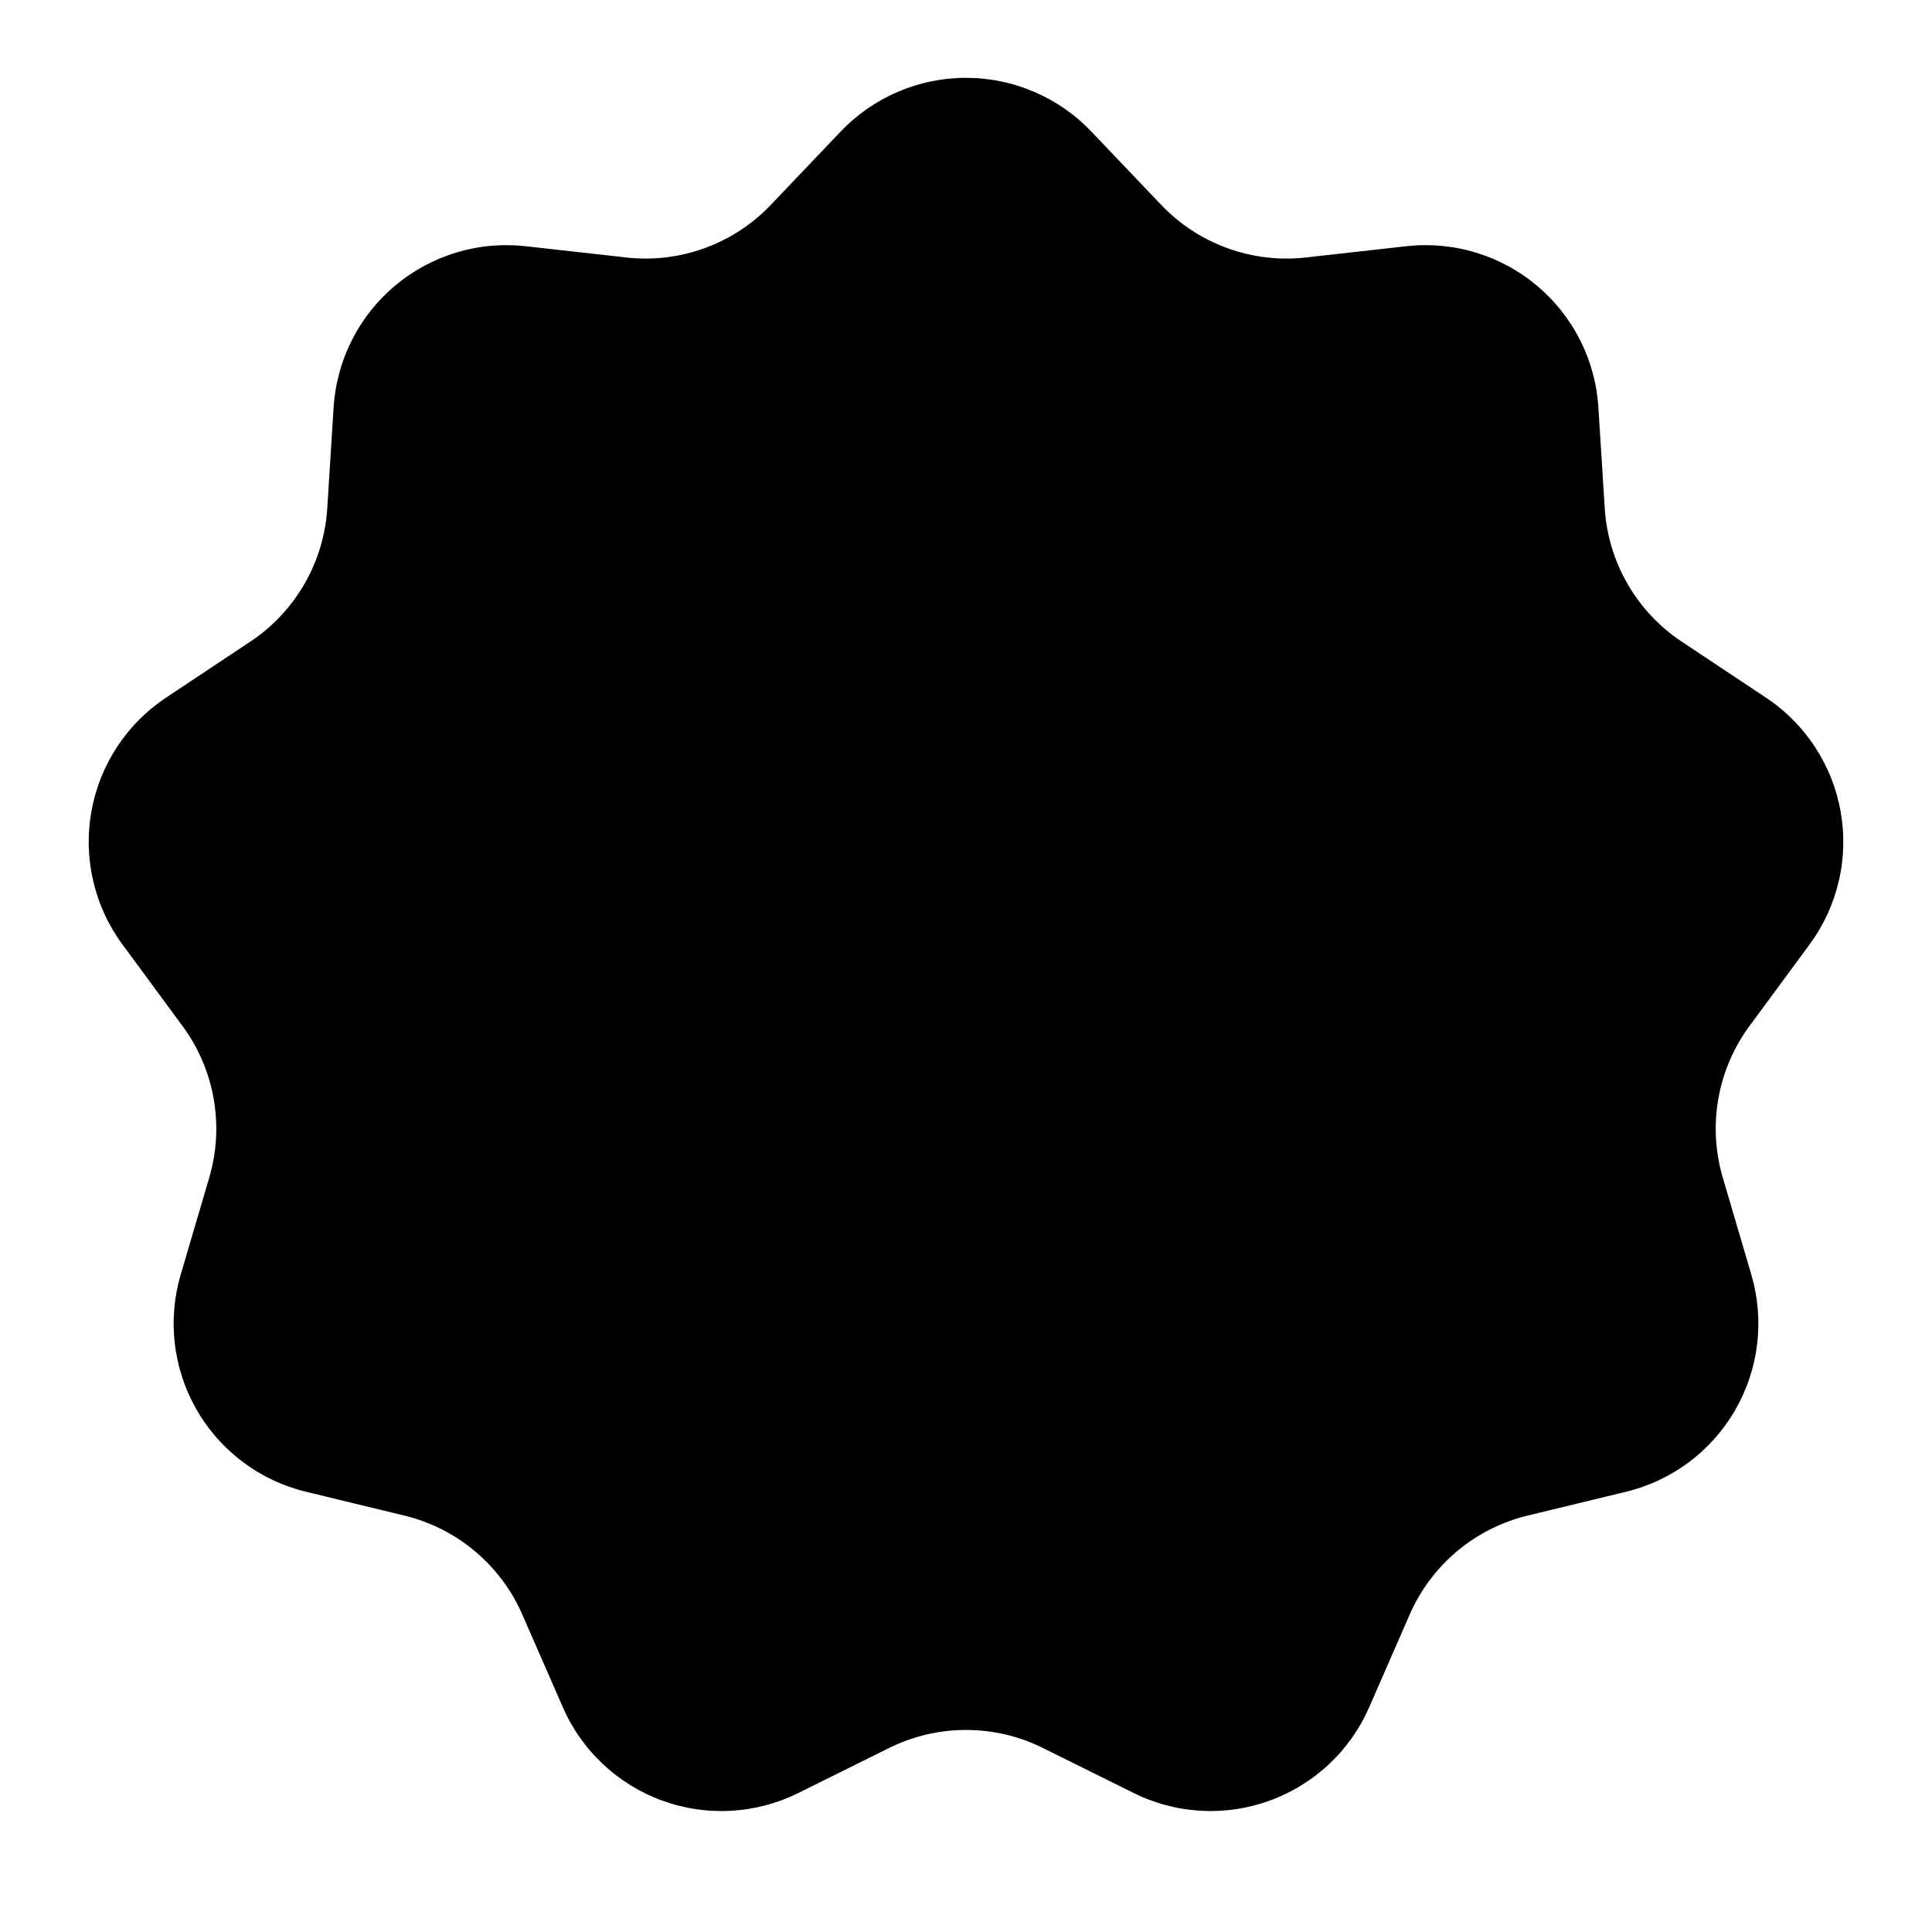
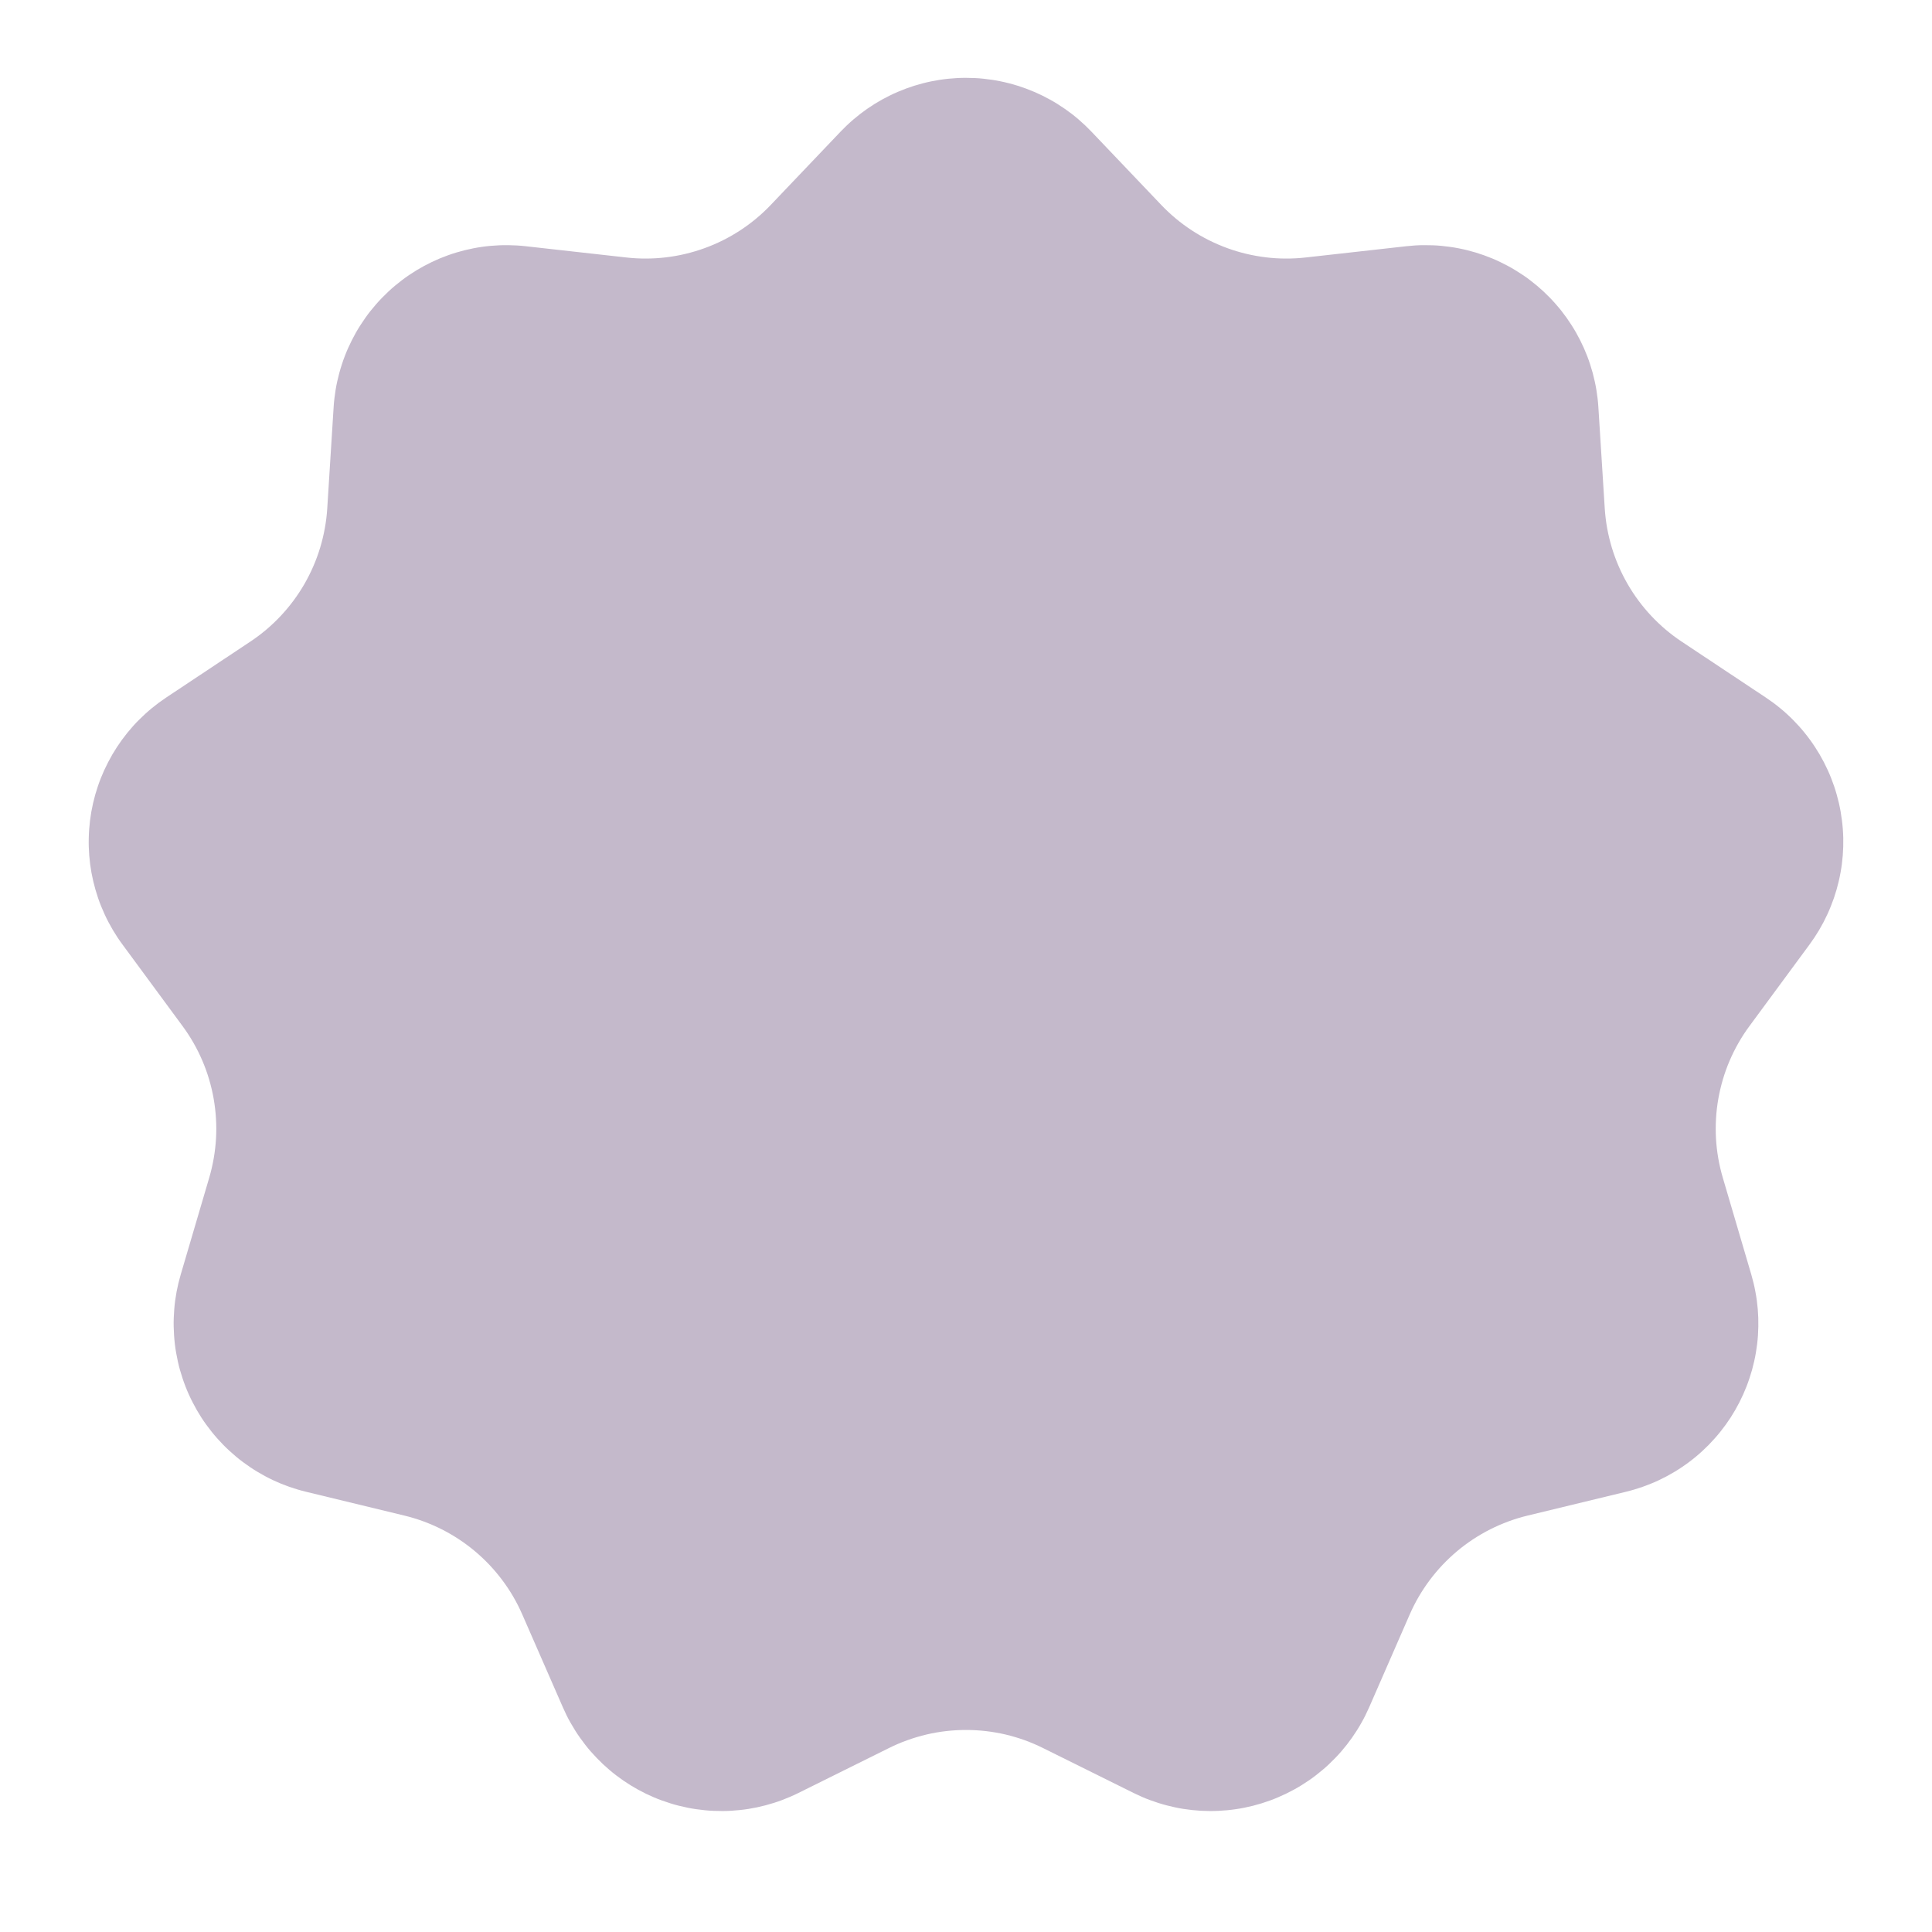
<svg xmlns="http://www.w3.org/2000/svg" width="75" height="75" fill="none" viewBox="0 0 75 75">
-   <path fill="currentColor" fill-rule="evenodd" d="m42.365 5.106 2.712 2.847q.267.28.564.528.298.248.622.46t.67.385.71.306.74.222.762.136.772.047q.387.002.772-.042l3.907-.437q.169-.019.339-.03t.34-.011.34.005.338.022.338.04q.168.023.335.056.167.032.332.073t.328.09q.163.05.323.107t.317.122.31.139.303.154.295.17.286.183.276.198q.136.103.266.212.13.11.255.225.124.116.243.238t.23.25q.113.127.219.26.105.134.204.272.099.139.19.282.092.143.176.29.084.148.161.3t.146.307.13.314.113.32q.053.162.098.326.044.165.08.33.037.167.065.335.027.167.047.336.02.17.03.339l.247 3.924q.025.386.093.767.07.381.181.752.112.37.266.726.154.355.347.69.194.336.425.647.23.31.496.593.265.282.56.532t.619.465l3.274 2.176q.141.094.278.195t.268.21q.132.107.257.222.126.114.246.235t.233.247.22.259q.108.132.208.27.1.137.193.28.093.142.179.288.086.147.164.298t.149.306.133.313.117.319q.054.16.1.324t.085.33q.038.166.067.333t.05.336q.022.169.034.338.013.17.017.34.003.17-.001.34-.005.17-.018.34-.014.169-.035.337-.022.17-.053.336-.03.168-.069.333-.039.166-.086.33-.047.163-.102.323-.056.161-.12.319-.062.157-.134.312-.071.154-.15.305-.08.15-.166.297-.086.146-.18.288t-.195.279l-2.332 3.165q-.23.311-.422.647-.193.336-.345.692-.153.356-.263.727-.11.372-.178.753t-.09.768-.002.773q.022.386.088.768t.175.753l1.11 3.772q.047.163.087.328.04.166.07.333.032.167.055.336.022.168.037.337.014.17.02.34.005.17.002.34t-.014.34-.032.338-.049.336-.066.334-.082.33q-.046.163-.1.325-.053.161-.115.32-.062.158-.131.313-.07.155-.147.306-.078.152-.163.3-.085.146-.177.29-.093.142-.192.28-.1.138-.206.27-.106.133-.22.26-.112.127-.231.249-.12.12-.245.236t-.255.224-.267.21q-.136.102-.278.197-.14.095-.286.182-.146.088-.296.168t-.304.153-.311.136-.318.122q-.16.056-.323.104-.163.049-.328.089l-3.822.925q-.376.091-.74.225-.363.134-.708.308-.346.175-.67.388-.323.213-.62.462-.296.25-.562.53-.266.282-.498.592t-.427.644-.35.69l-1.574 3.602q-.069.156-.144.308-.076.153-.16.3-.083.149-.174.292-.091.144-.189.283t-.203.273-.216.262-.23.25-.242.24-.254.226-.264.213-.276.2-.284.185q-.145.09-.294.17-.15.082-.303.156t-.31.14q-.156.067-.316.125t-.322.108-.327.092q-.165.041-.332.075t-.335.058q-.168.025-.337.041-.17.016-.34.024t-.34.007-.34-.01q-.169-.01-.338-.028t-.337-.044-.334-.062-.331-.079-.326-.095-.322-.111-.315-.128-.308-.143l-3.522-1.747q-.347-.172-.711-.304-.364-.13-.741-.22-.377-.087-.762-.132-.385-.044-.772-.044t-.772.044-.762.133-.741.22q-.364.13-.711.303l-3.522 1.747q-.152.076-.308.143-.156.068-.316.128-.159.06-.32.111-.163.052-.327.095-.165.044-.33.079-.167.035-.335.062t-.337.044-.339.028-.34.01-.34-.007-.339-.024-.337-.041-.335-.058-.332-.075-.327-.092-.322-.108-.317-.124q-.156-.067-.31-.14-.152-.075-.302-.156-.149-.082-.294-.171-.144-.09-.284-.185-.14-.097-.276-.2-.135-.103-.264-.213-.13-.11-.254-.226-.124-.117-.242-.24t-.23-.25-.216-.262-.203-.273-.189-.283-.174-.291-.16-.3q-.075-.153-.143-.309l-1.575-3.602q-.155-.355-.35-.69t-.427-.644-.498-.592q-.266-.28-.563-.53-.297-.249-.62-.462t-.669-.388q-.345-.174-.709-.308-.363-.134-.74-.225l-3.82-.925q-.166-.04-.329-.089t-.323-.104q-.16-.057-.318-.121-.157-.065-.311-.137t-.304-.153-.296-.168-.286-.182-.278-.197-.267-.21q-.13-.109-.255-.224-.126-.115-.245-.236-.119-.122-.232-.249t-.219-.26-.206-.27-.192-.28q-.092-.144-.177-.29-.085-.148-.162-.3-.078-.15-.148-.306-.07-.155-.131-.313-.062-.159-.115-.32t-.1-.325-.082-.33-.066-.334q-.029-.167-.049-.336t-.031-.339-.015-.34.003-.34.02-.338.036-.338q.023-.169.054-.336.032-.167.071-.333.04-.165.088-.328l1.11-3.772q.108-.371.174-.753t.088-.768-.002-.773q-.023-.387-.09-.768t-.178-.753q-.11-.37-.263-.727-.152-.356-.345-.692t-.422-.647l-2.332-3.166q-.101-.136-.195-.278t-.18-.288q-.087-.147-.166-.297t-.15-.305-.135-.312-.119-.319q-.055-.16-.102-.324-.047-.163-.086-.329-.039-.165-.07-.333-.03-.167-.052-.336-.021-.168-.035-.338-.013-.17-.018-.34t0-.34q.003-.17.016-.339.012-.17.033-.338.021-.169.05-.336.03-.168.068-.333.038-.166.084-.33.047-.163.101-.324t.117-.32.133-.312.15-.306q.077-.15.163-.298.086-.146.179-.289.093-.142.193-.28.1-.137.207-.269t.22-.259.234-.247q.12-.12.246-.235.125-.114.257-.222.131-.108.268-.21.137-.1.278-.195l3.274-2.176q.323-.215.619-.465.295-.25.56-.532t.496-.593.425-.646q.193-.336.347-.691t.266-.726.18-.752q.07-.38.094-.767l.247-3.924q.01-.17.03-.339t.047-.337.064-.333q.037-.167.081-.33.045-.165.098-.326.052-.162.113-.32.061-.16.13-.315.07-.155.146-.307t.16-.3.177-.29.19-.282.204-.272q.106-.133.218-.26.112-.128.231-.25t.243-.238.255-.225.266-.212.276-.198q.14-.095.286-.184.145-.088.295-.169.15-.08.303-.154.153-.073.31-.139.157-.065.317-.122.16-.058.323-.107t.328-.09q.165-.04.332-.073t.335-.057.338-.039q.169-.015.339-.022t.34-.005.34.012.338.029l3.907.437q.385.044.772.042.388-.001.772-.047.385-.046.761-.136.377-.09.74-.222.365-.132.711-.306.346-.173.67-.385t.622-.46.564-.528l2.712-2.847q.118-.123.241-.24t.253-.228.263-.214q.135-.104.274-.201.14-.097.284-.187.145-.09.293-.172.15-.083.302-.157.152-.075.309-.142.156-.067.316-.126.159-.059.321-.11.163-.05.327-.093.165-.043.331-.077.167-.034.335-.06t.337-.043.34-.026.339-.008.34.008.339.026.337.043.335.06q.166.034.33.077.166.042.328.093t.321.11.316.126.31.142.3.157q.15.082.294.172t.284.187.274.2.264.215q.129.111.252.228t.24.24" />
+   <path fill="#c4b9cb" fill-rule="evenodd" d="m42.365 5.106 2.712 2.847q.267.28.564.528.298.248.622.46t.67.385.71.306.74.222.762.136.772.047q.387.002.772-.042l3.907-.437q.169-.019.339-.03t.34-.011.34.005.338.022.338.04q.168.023.335.056.167.032.332.073t.328.09q.163.05.323.107t.317.122.31.139.303.154.295.17.286.183.276.198q.136.103.266.212.13.11.255.225.124.116.243.238t.23.25q.113.127.219.26.105.134.204.272.099.139.19.282.092.143.176.29.084.148.161.3t.146.307.13.314.113.32q.053.162.098.326.044.165.08.33.037.167.065.335.027.167.047.336.02.17.03.339l.247 3.924q.025.386.093.767.07.381.181.752.112.37.266.726.154.355.347.69.194.336.425.647.23.31.496.593.265.282.56.532t.619.465l3.274 2.176q.141.094.278.195t.268.21q.132.107.257.222.126.114.246.235t.233.247.22.259q.108.132.208.27.1.137.193.28.093.142.179.288.086.147.164.298t.149.306.133.313.117.319q.054.16.1.324t.085.33q.038.166.067.333t.05.336q.022.169.034.338.013.17.017.34.003.17-.001.34-.005.17-.018.34-.014.169-.035.337-.022.17-.053.336-.03.168-.069.333-.039.166-.086.33-.047.163-.102.323-.056.161-.12.319-.062.157-.134.312-.071.154-.15.305-.08.15-.166.297-.086.146-.18.288t-.195.279l-2.332 3.165q-.23.311-.422.647-.193.336-.345.692-.153.356-.263.727-.11.372-.178.753t-.09.768-.002.773q.022.386.088.768t.175.753l1.11 3.772q.047.163.087.328.04.166.07.333.032.167.055.336.022.168.037.337.014.17.02.34.005.17.002.34t-.014.34-.032.338-.049.336-.066.334-.082.33q-.046.163-.1.325-.053.161-.115.32-.062.158-.131.313-.07.155-.147.306-.078.152-.163.3-.085.146-.177.29-.093.142-.192.28-.1.138-.206.27-.106.133-.22.26-.112.127-.231.249-.12.12-.245.236t-.255.224-.267.21q-.136.102-.278.197-.14.095-.286.182-.146.088-.296.168t-.304.153-.311.136-.318.122q-.16.056-.323.104-.163.049-.328.089l-3.822.925q-.376.091-.74.225-.363.134-.708.308-.346.175-.67.388-.323.213-.62.462-.296.25-.562.53-.266.282-.498.592t-.427.644-.35.69l-1.574 3.602q-.069.156-.144.308-.076.153-.16.3-.083.149-.174.292-.091.144-.189.283t-.203.273-.216.262-.23.25-.242.24-.254.226-.264.213-.276.2-.284.185q-.145.09-.294.17-.15.082-.303.156t-.31.14q-.156.067-.316.125t-.322.108-.327.092q-.165.041-.332.075t-.335.058q-.168.025-.337.041-.17.016-.34.024t-.34.007-.34-.01q-.169-.01-.338-.028t-.337-.044-.334-.062-.331-.079-.326-.095-.322-.111-.315-.128-.308-.143l-3.522-1.747q-.347-.172-.711-.304-.364-.13-.741-.22-.377-.087-.762-.132-.385-.044-.772-.044t-.772.044-.762.133-.741.22q-.364.13-.711.303l-3.522 1.747q-.152.076-.308.143-.156.068-.316.128-.159.06-.32.111-.163.052-.327.095-.165.044-.33.079-.167.035-.335.062t-.337.044-.339.028-.34.01-.34-.007-.339-.024-.337-.041-.335-.058-.332-.075-.327-.092-.322-.108-.317-.124q-.156-.067-.31-.14-.152-.075-.302-.156-.149-.082-.294-.171-.144-.09-.284-.185-.14-.097-.276-.2-.135-.103-.264-.213-.13-.11-.254-.226-.124-.117-.242-.24t-.23-.25-.216-.262-.203-.273-.189-.283-.174-.291-.16-.3q-.075-.153-.143-.309l-1.575-3.602q-.155-.355-.35-.69t-.427-.644-.498-.592q-.266-.28-.563-.53-.297-.249-.62-.462t-.669-.388q-.345-.174-.709-.308-.363-.134-.74-.225l-3.82-.925q-.166-.04-.329-.089t-.323-.104q-.16-.057-.318-.121-.157-.065-.311-.137t-.304-.153-.296-.168-.286-.182-.278-.197-.267-.21q-.13-.109-.255-.224-.126-.115-.245-.236-.119-.122-.232-.249t-.219-.26-.206-.27-.192-.28q-.092-.144-.177-.29-.085-.148-.162-.3-.078-.15-.148-.306-.07-.155-.131-.313-.062-.159-.115-.32t-.1-.325-.082-.33-.066-.334q-.029-.167-.049-.336t-.031-.339-.015-.34.003-.34.02-.338.036-.338q.023-.169.054-.336.032-.167.071-.333.04-.165.088-.328l1.11-3.772q.108-.371.174-.753t.088-.768-.002-.773q-.023-.387-.09-.768t-.178-.753q-.11-.37-.263-.727-.152-.356-.345-.692t-.422-.647l-2.332-3.166q-.101-.136-.195-.278t-.18-.288q-.087-.147-.166-.297t-.15-.305-.135-.312-.119-.319q-.055-.16-.102-.324-.047-.163-.086-.329-.039-.165-.07-.333-.03-.167-.052-.336-.021-.168-.035-.338-.013-.17-.018-.34t0-.34q.003-.17.016-.339.012-.17.033-.338.021-.169.05-.336.03-.168.068-.333.038-.166.084-.33.047-.163.101-.324t.117-.32.133-.312.15-.306q.077-.15.163-.298.086-.146.179-.289.093-.142.193-.28.1-.137.207-.269t.22-.259.234-.247q.12-.12.246-.235.125-.114.257-.222.131-.108.268-.21.137-.1.278-.195l3.274-2.176q.323-.215.619-.465.295-.25.56-.532t.496-.593.425-.646q.193-.336.347-.691t.266-.726.18-.752q.07-.38.094-.767l.247-3.924q.01-.17.03-.339t.047-.337.064-.333q.037-.167.081-.33.045-.165.098-.326.052-.162.113-.32.061-.16.13-.315.07-.155.146-.307t.16-.3.177-.29.19-.282.204-.272q.106-.133.218-.26.112-.128.231-.25t.243-.238.255-.225.266-.212.276-.198q.14-.095.286-.184.145-.088.295-.169.15-.08.303-.154.153-.073.31-.139.157-.065.317-.122.16-.058.323-.107t.328-.09q.165-.04.332-.073t.335-.057.338-.039q.169-.015.339-.022t.34-.005.34.012.338.029l3.907.437q.385.044.772.042.388-.001.772-.047.385-.046.761-.136.377-.09.74-.222.365-.132.711-.306.346-.173.67-.385t.622-.46.564-.528l2.712-2.847q.118-.123.241-.24t.253-.228.263-.214q.135-.104.274-.201.14-.097.284-.187.145-.09.293-.172.15-.083.302-.157.152-.075.309-.142.156-.067.316-.126.159-.059.321-.11.163-.05.327-.093.165-.043.331-.077.167-.034.335-.06t.337-.043.34-.026.339-.008.34.008.339.026.337.043.335.06q.166.034.33.077.166.042.328.093t.321.11.316.126.31.142.3.157q.15.082.294.172t.284.187.274.2.264.215q.129.111.252.228t.24.24" />
</svg>
